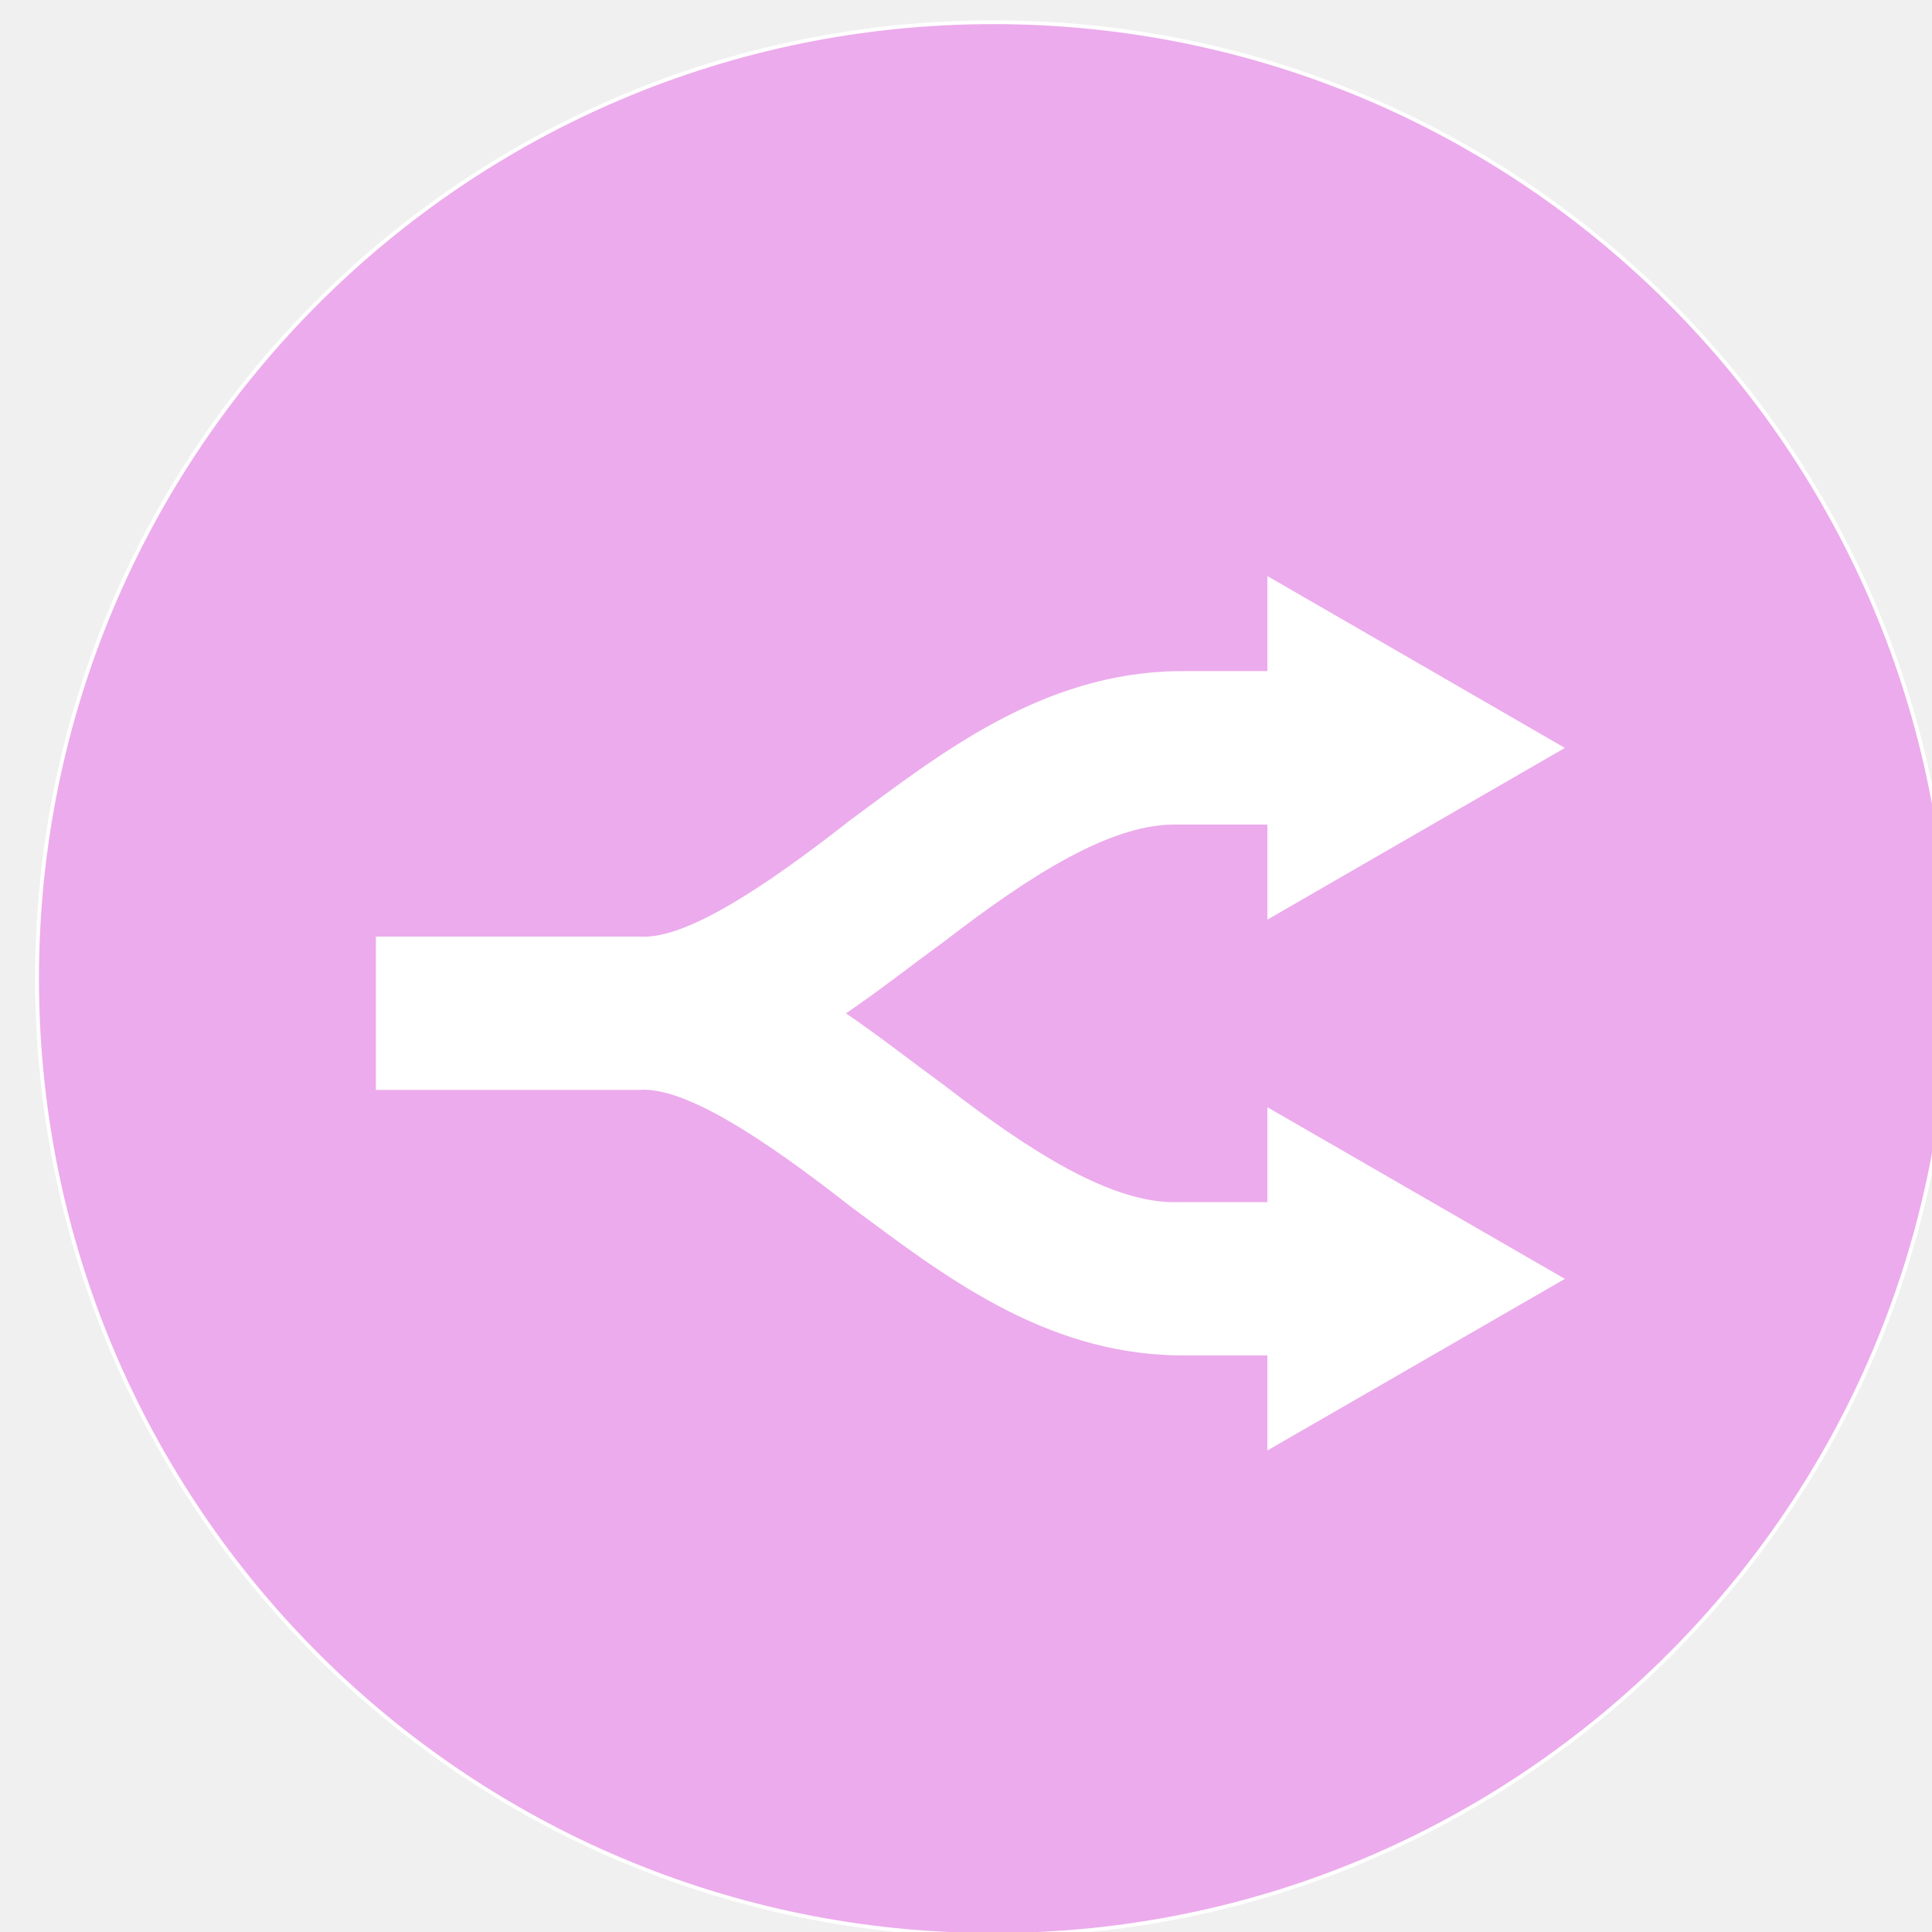
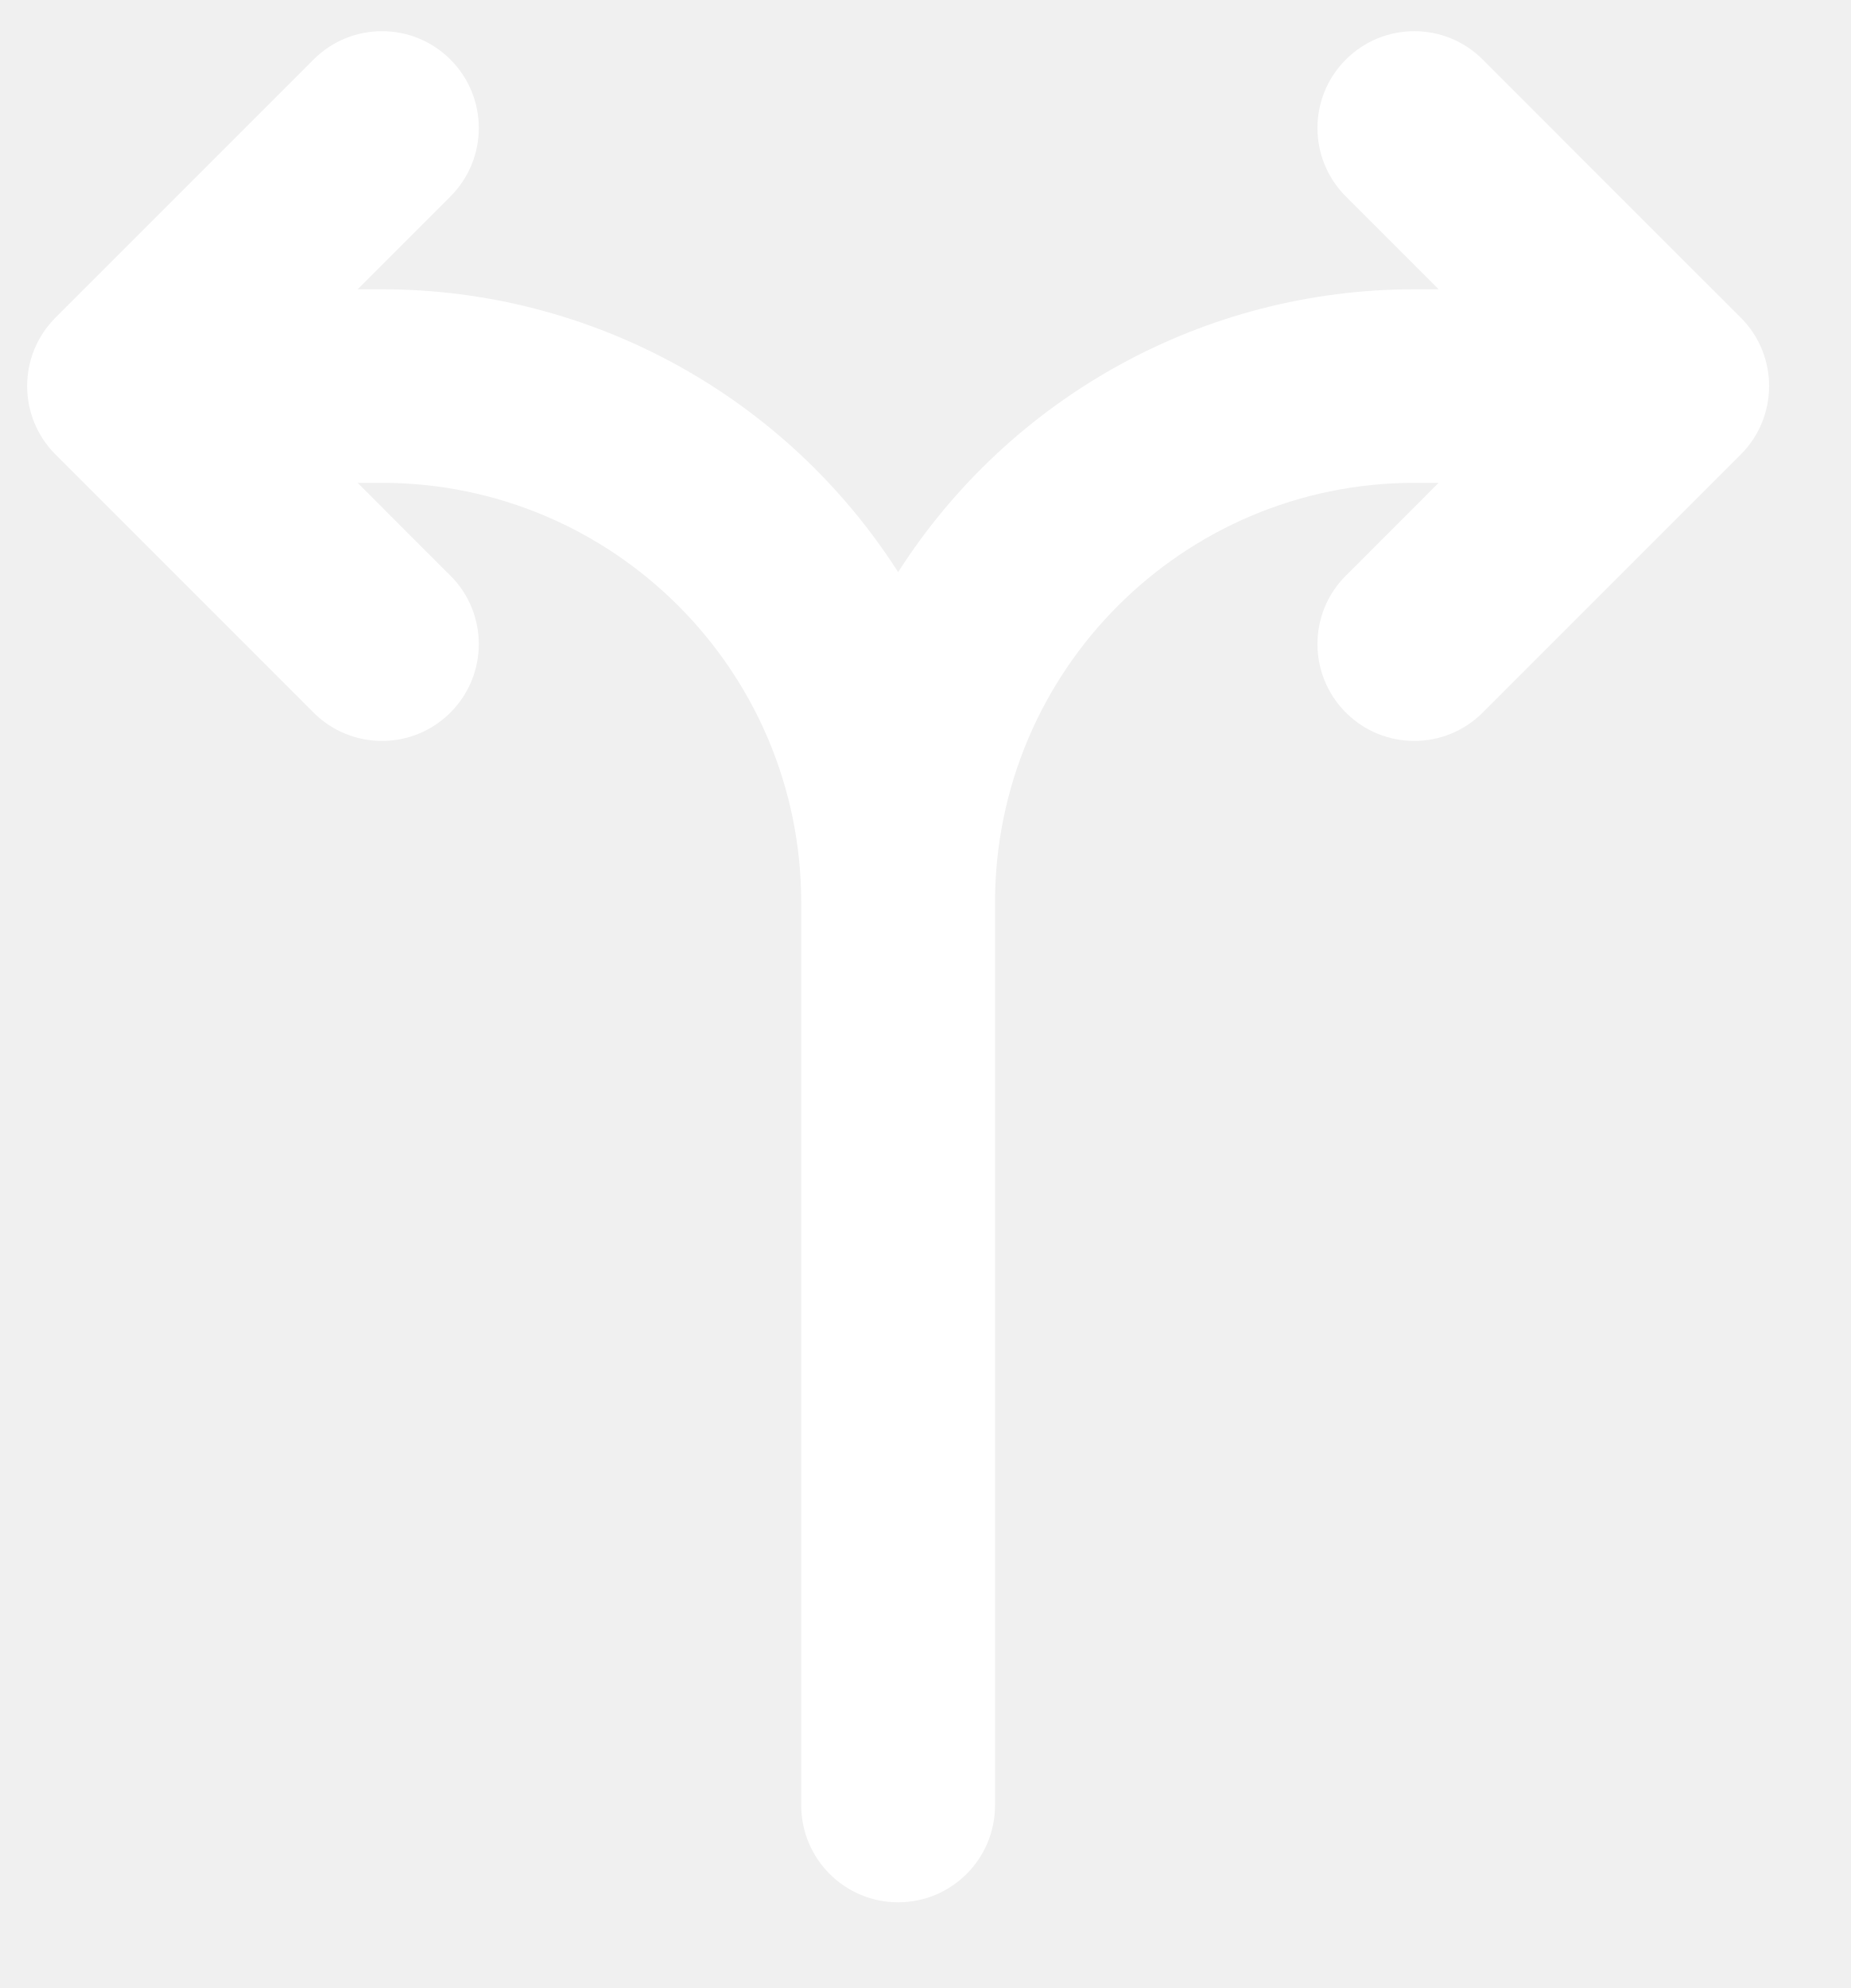
- <svg xmlns="http://www.w3.org/2000/svg" style="" version="1.1" xml:space="preserve" width="512" height="512">
-   <rect id="backgroundrect" width="100%" height="100%" x="0" y="0" fill="none" stroke="none" />
-   <g class="currentLayer" style="">
-     <circle cx="263.269" cy="259.333" r="253.44" id="svg_2" class="" fill="#ecabec" fill-opacity="1" stroke="#ffffff" stroke-opacity="1" />
-     <path fill="#ffffff" stroke="#ffffff" stroke-dashoffset="" fill-rule="nonzero" marker-start="" marker-mid="" marker-end="" id="svg_7" d="M336.368,383.525 L375.049,361.221 L413.709,338.916 L375.027,316.59 L336.368,294.286 L336.368,319.089 C326.892,319.089 315.88,319.089 312.192,319.089 C294.604,319.587 272.894,305.752 249.8,287.904 C241.19,281.652 232.504,274.772 223.299,268.552 C232.504,262.333 241.179,255.453 249.8,249.201 C272.894,231.385 294.604,217.518 312.17,218.027 L336.368,218.016 L336.368,242.851 L375.027,220.536 L413.709,198.21 L375.027,175.851 L336.368,153.525 L336.368,178.35 L312.181,178.35 C276.258,178.859 249.411,200.189 225.916,217.529 C202.595,235.82 181.632,249.601 169.474,248.703 L100.116,248.703 L100.116,288.336 L169.495,288.336 C181.643,287.439 202.617,301.219 225.938,319.511 C249.421,336.861 276.258,358.181 312.192,358.69 L336.368,358.69 L336.368,383.525 L336.368,383.525 z" style="color: rgb(122, 255, 250);" class="" />
+ <svg xmlns="http://www.w3.org/2000/svg" xmlns:xlink="http://www.w3.org/1999/xlink" version="1.1" preserveAspectRatio="xMidYMid meet" viewBox="49 139 68 72.74" width="64" height="68.74">
+   <defs>
+     <path d="M103.48 141.04C102.09 139.65 99.84 139.65 98.45 141.04C97.06 142.43 97.06 144.68 98.45 146.07C98.68 146.3 99.81 147.43 101.86 149.48C101.32 149.48 101.02 149.48 100.96 149.48C93.28 149.48 86.14 153.4 82 159.87C77.86 153.4 70.72 149.48 63.04 149.48C62.98 149.48 62.68 149.48 62.14 149.48C64.19 147.43 65.32 146.3 65.55 146.07C66.94 144.68 66.94 142.43 65.55 141.04C64.16 139.65 61.91 139.65 60.52 141.04C59.57 141.99 51.99 149.57 51.04 150.52C49.65 151.91 49.65 154.16 51.04 155.55C51.04 155.55 51.04 155.55 51.04 155.55C51.99 156.5 59.57 164.08 60.52 165.03C61.91 166.42 64.16 166.42 65.55 165.03C66.94 163.64 66.94 161.39 65.55 160C65.32 159.78 64.19 158.64 62.14 156.59C62.68 156.59 62.98 156.59 63.04 156.59C71.54 156.6 78.43 163.49 78.44 172C78.44 175.32 78.44 201.87 78.44 205.18C78.44 207.15 80.04 208.74 82 208.74C83.96 208.74 85.56 207.15 85.56 205.18C85.56 201.87 85.56 175.32 85.56 172C85.57 163.49 92.46 156.6 100.96 156.59C101.02 156.59 101.32 156.59 101.86 156.59C99.81 158.64 98.68 159.78 98.45 160C97.06 161.39 97.06 163.64 98.45 165.03C99.84 166.42 102.09 166.42 103.48 165.03C104.43 164.08 112.01 156.5 112.96 155.55C114.35 154.16 114.35 151.91 112.96 150.52C112.96 150.52 112.96 150.52 112.96 150.52C111.06 148.63 104.43 141.99 103.48 141.04Z" id="bl1AeqEb6" />
+   </defs>
+   <g>
+     <g>
+       <use xlink:href="#bl1AeqEb6" opacity="1" fill="#ffffff" fill-opacity="1" />
+       <g>
+         <use xlink:href="#bl1AeqEb6" opacity="1" fill-opacity="0" stroke="#000000" stroke-width="1" stroke-opacity="0" />
+       </g>
+     </g>
  </g>
</svg>
